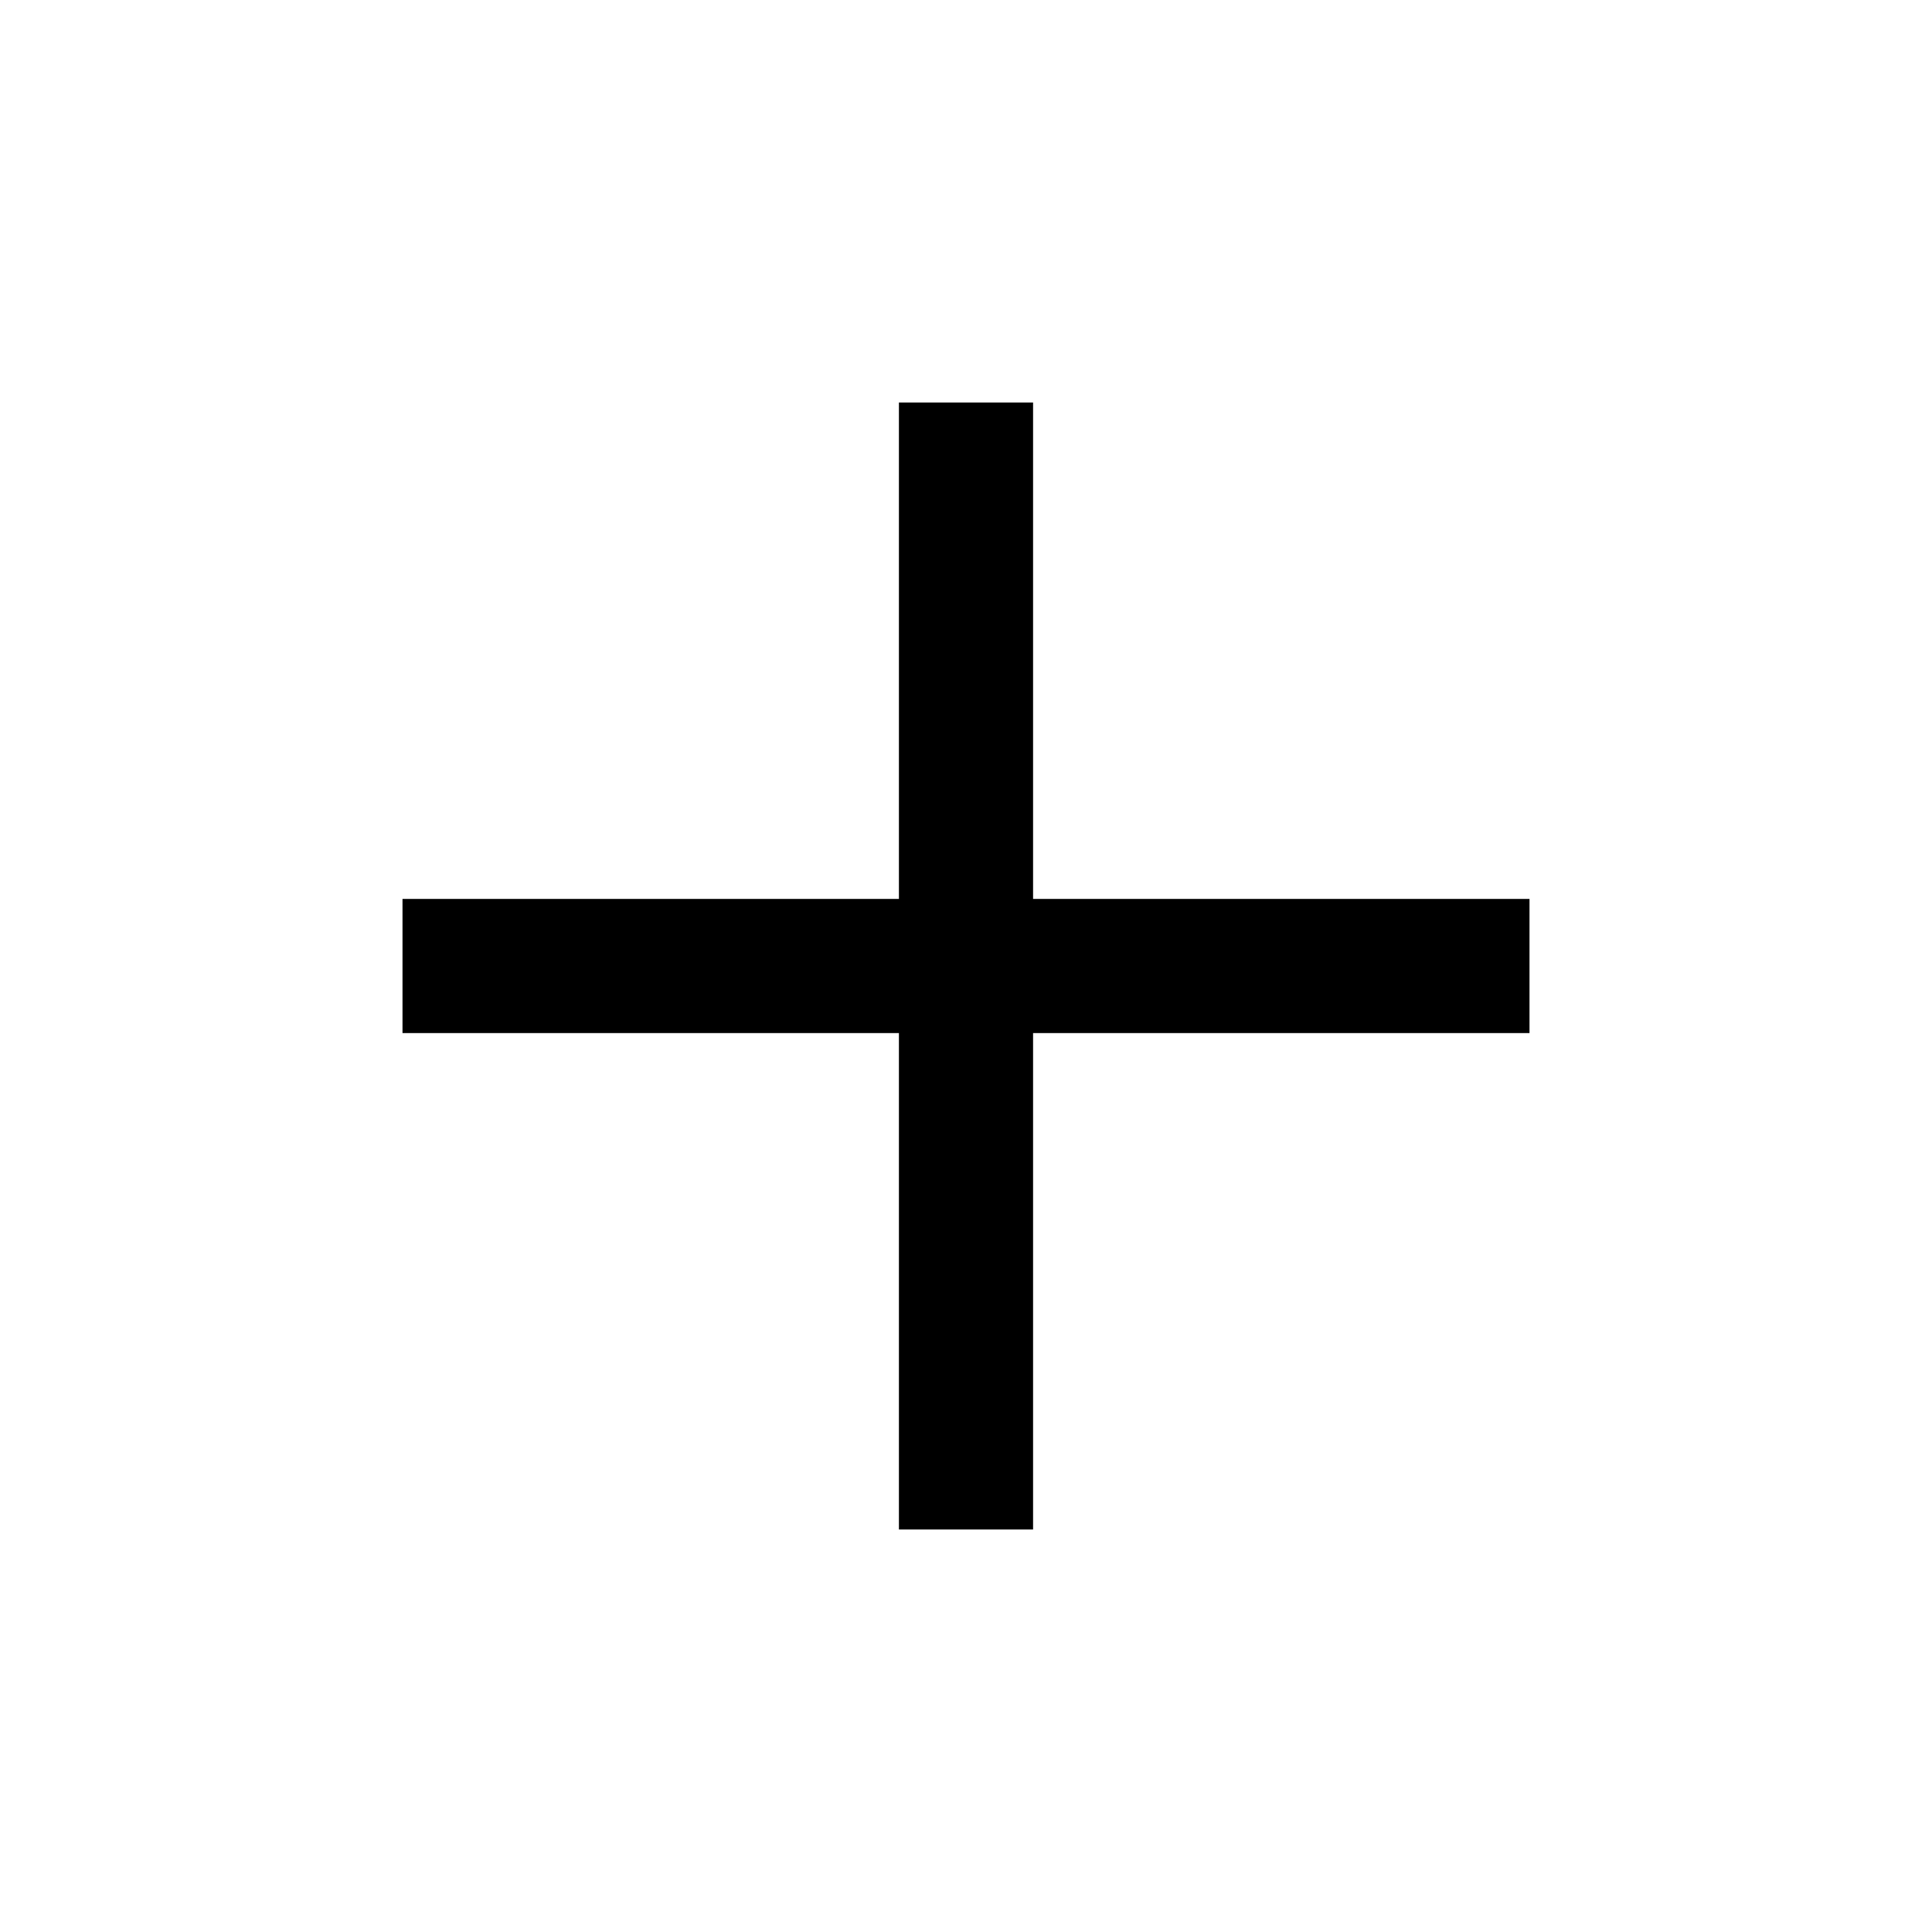
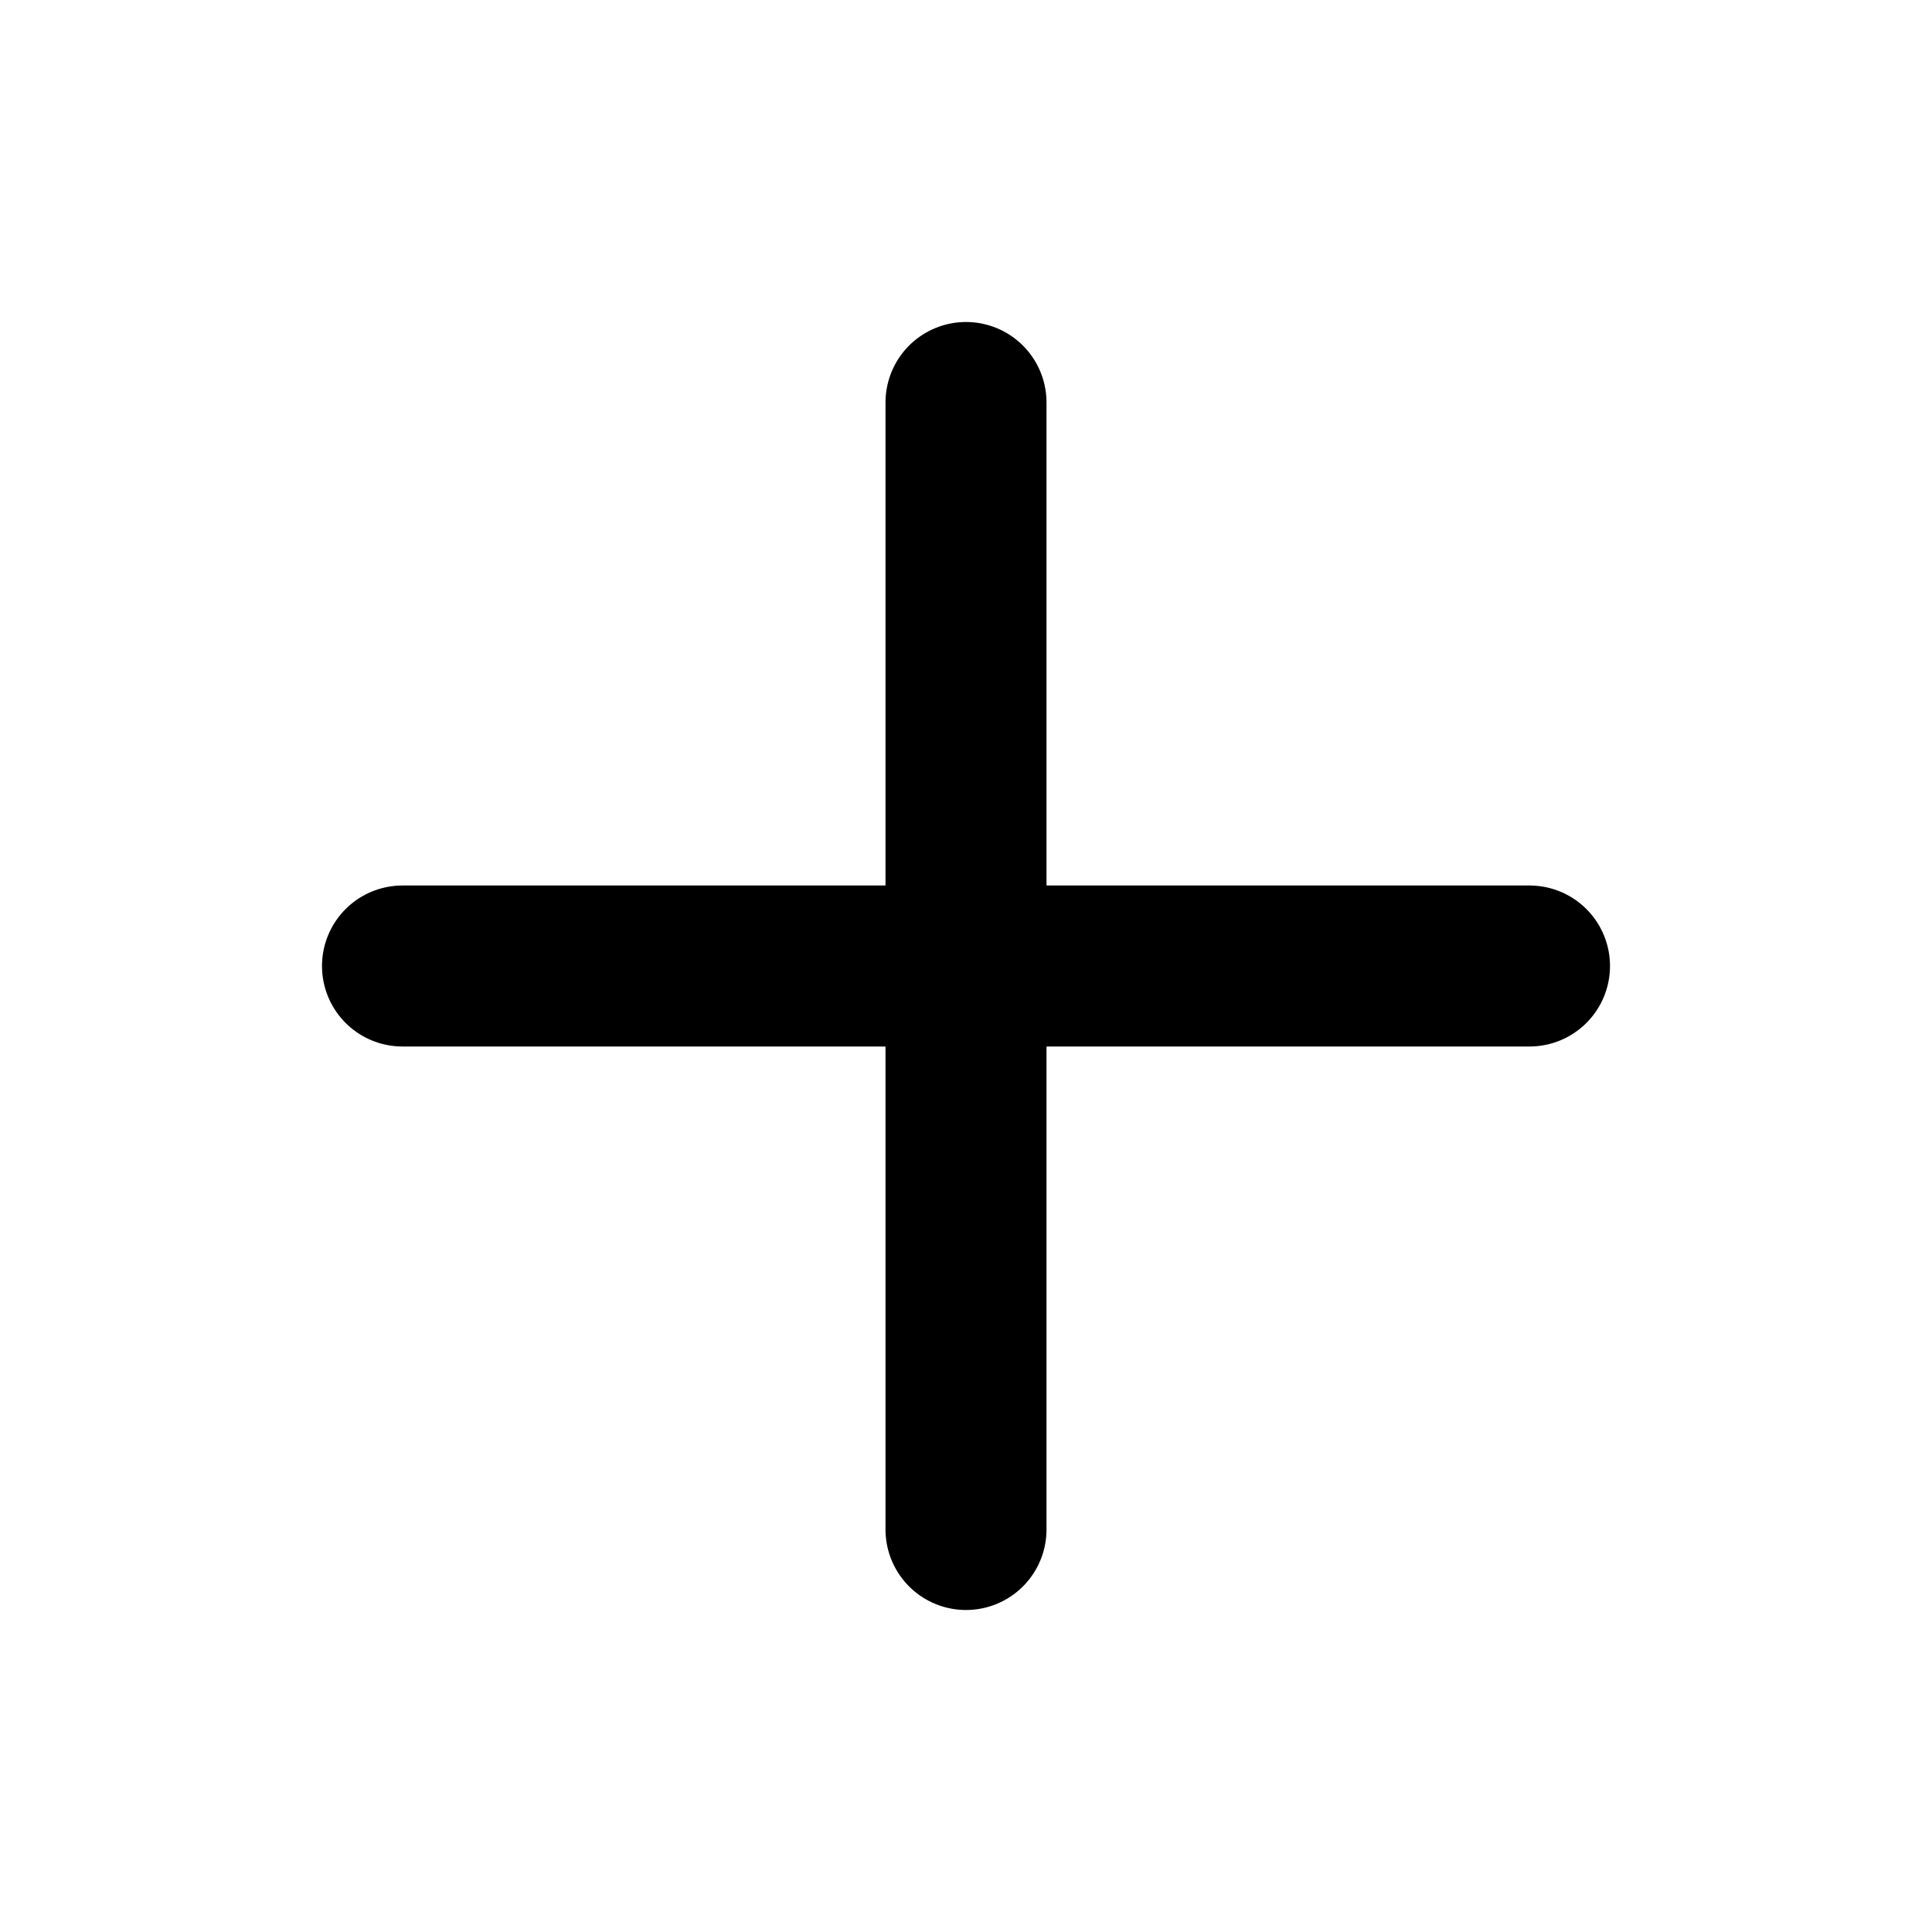
- <svg xmlns="http://www.w3.org/2000/svg" height="28px" viewBox="0 -960 960 960" width="28px" fill="undefined">
-   <path d="M446.67-446.67H200v-66.66h246.67V-760h66.66v246.67H760v66.66H513.33V-200h-66.66v-246.67Z" />
+ <svg xmlns="http://www.w3.org/2000/svg" height="28px" viewBox="0 0 24 24" width="28px" fill="none" stroke="currentColor" stroke-width="2" stroke-linecap="round" stroke-linejoin="round">
+   <path d="M12 5v14M5 12h14" />
</svg>
